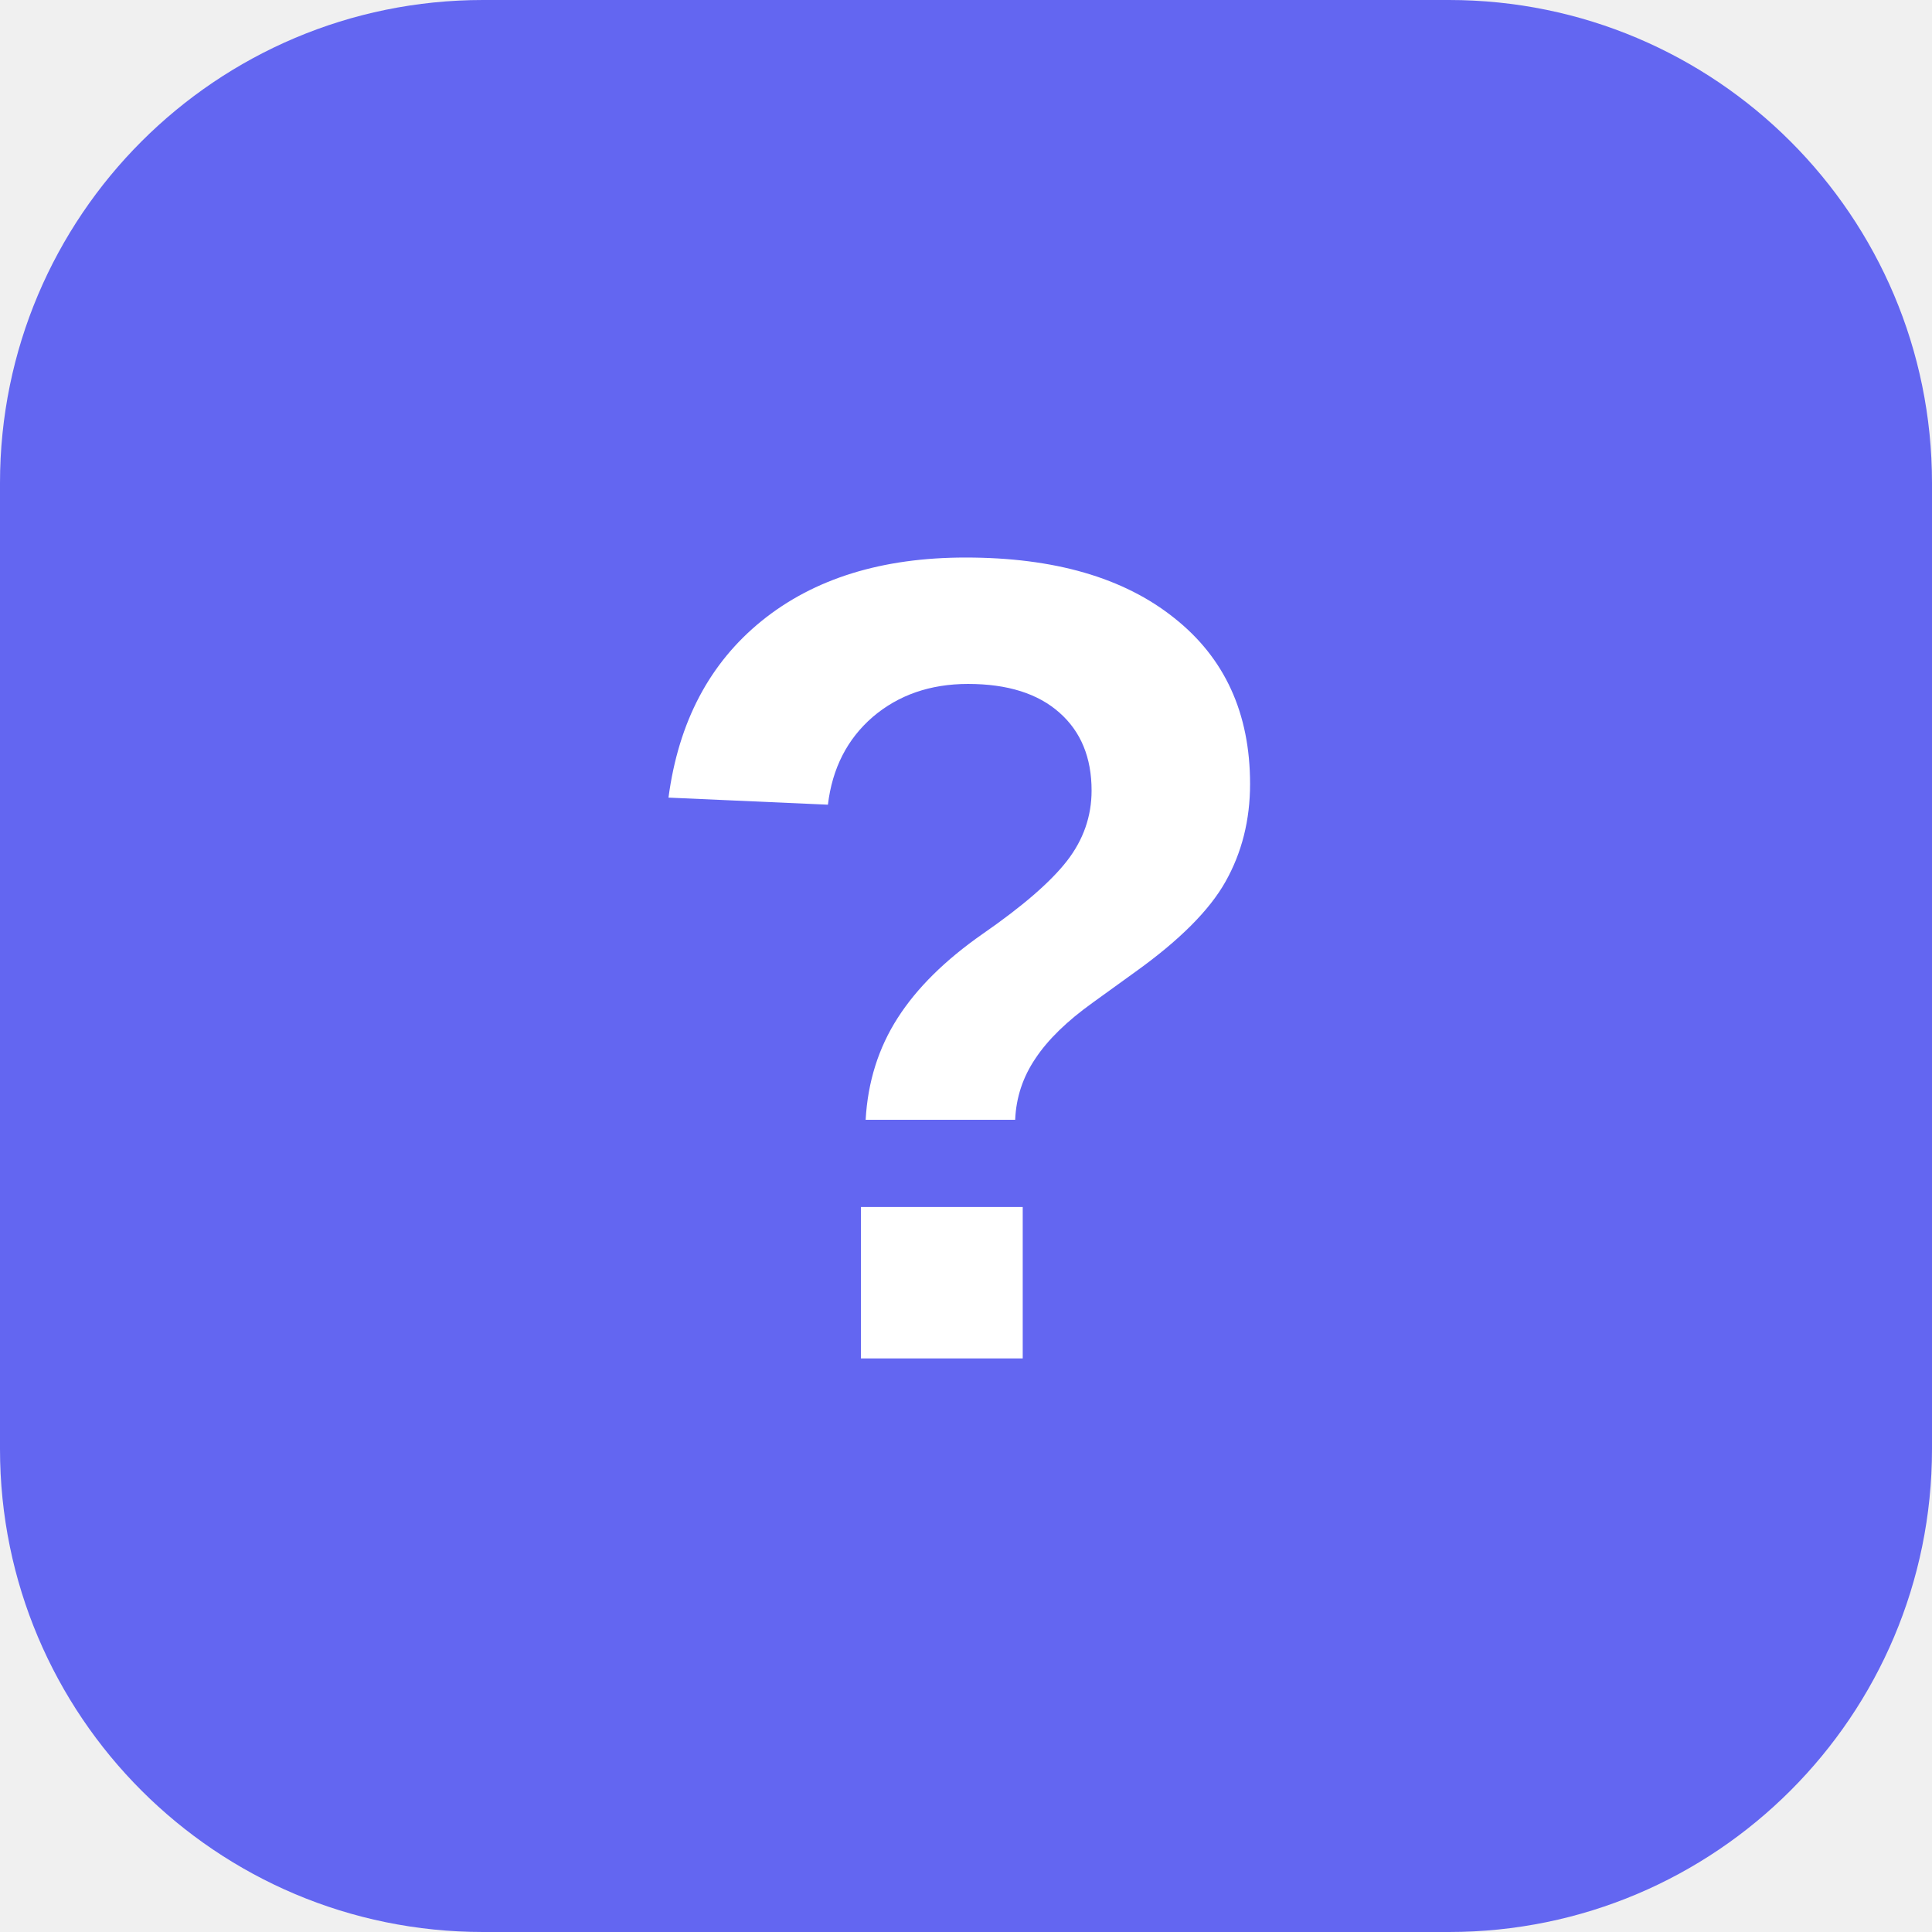
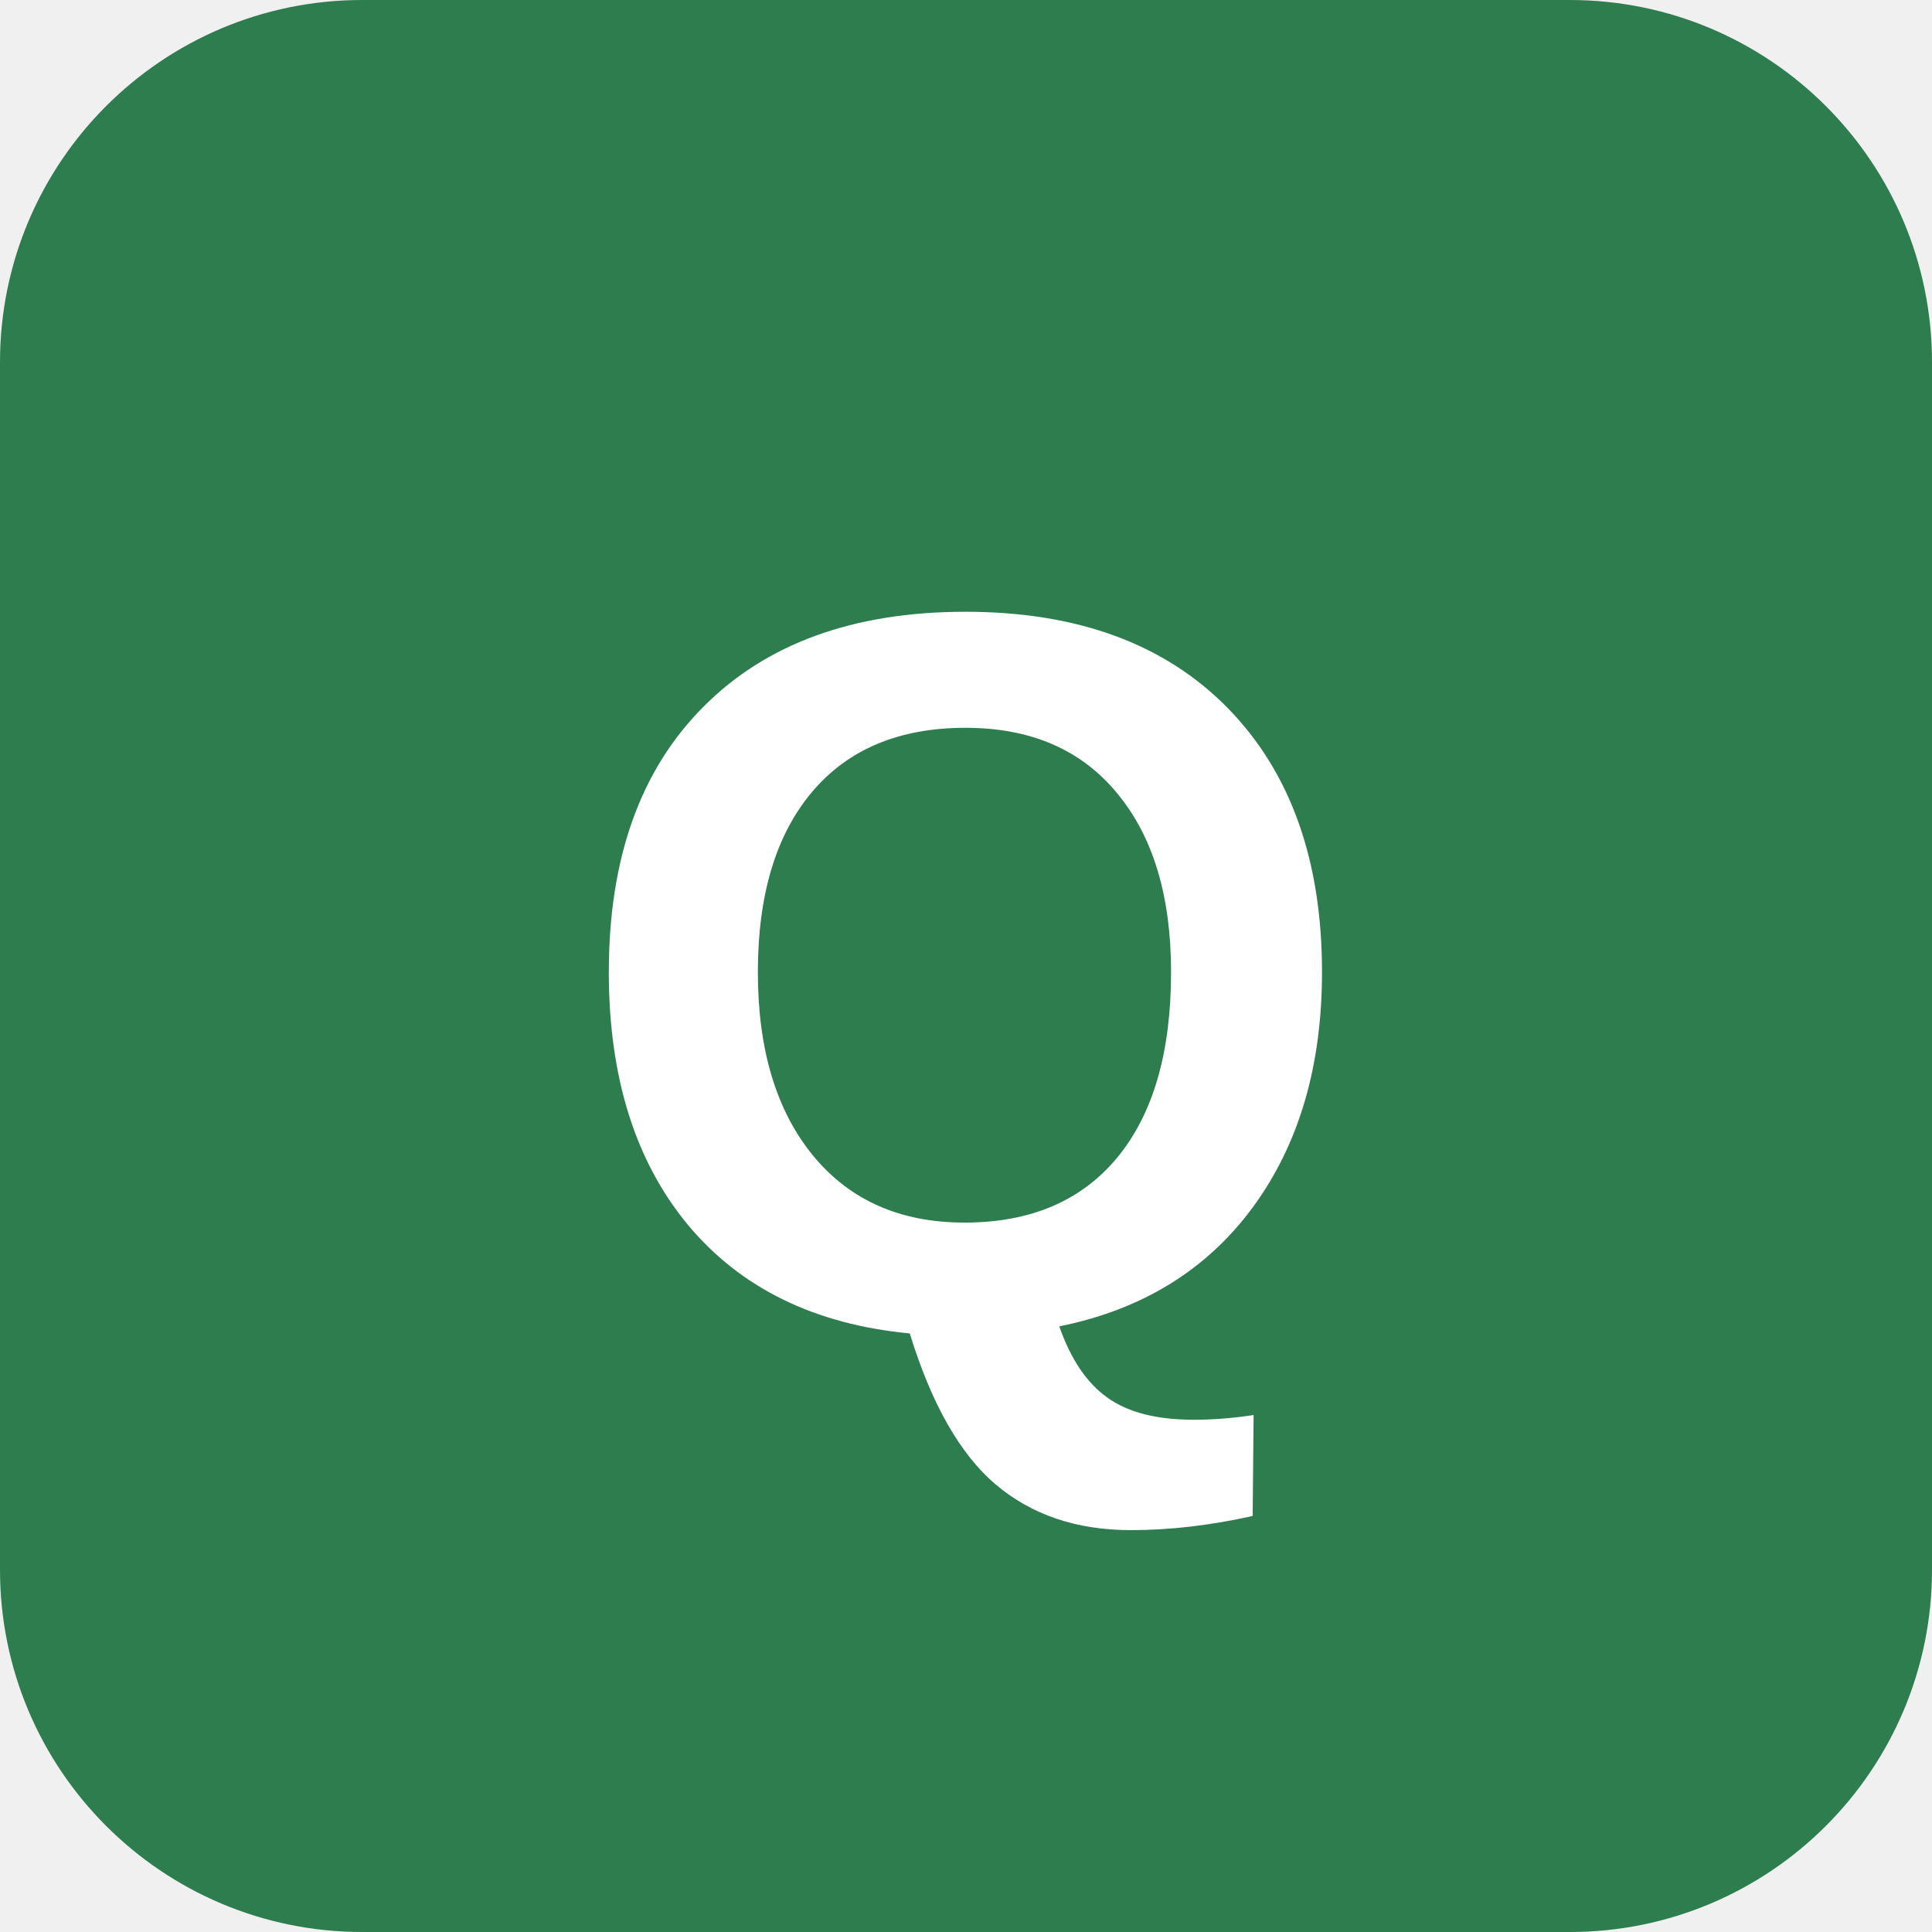
<svg xmlns="http://www.w3.org/2000/svg" viewBox="0 0 64 64">
-   <rect width="64" height="64" rx="16" fill="#6366f1" />
-   <text x="32" y="45" font-family="Arial, sans-serif" font-size="38" font-weight="bold" fill="#fff" text-anchor="middle">?</text>
+   <rect width="64" height="64" rx="12" fill="#2e7d4f" />
+   <text x="32" y="44" font-family="Arial, sans-serif" font-size="34" font-weight="bold" fill="#fff" text-anchor="middle">Q</text>
</svg>
